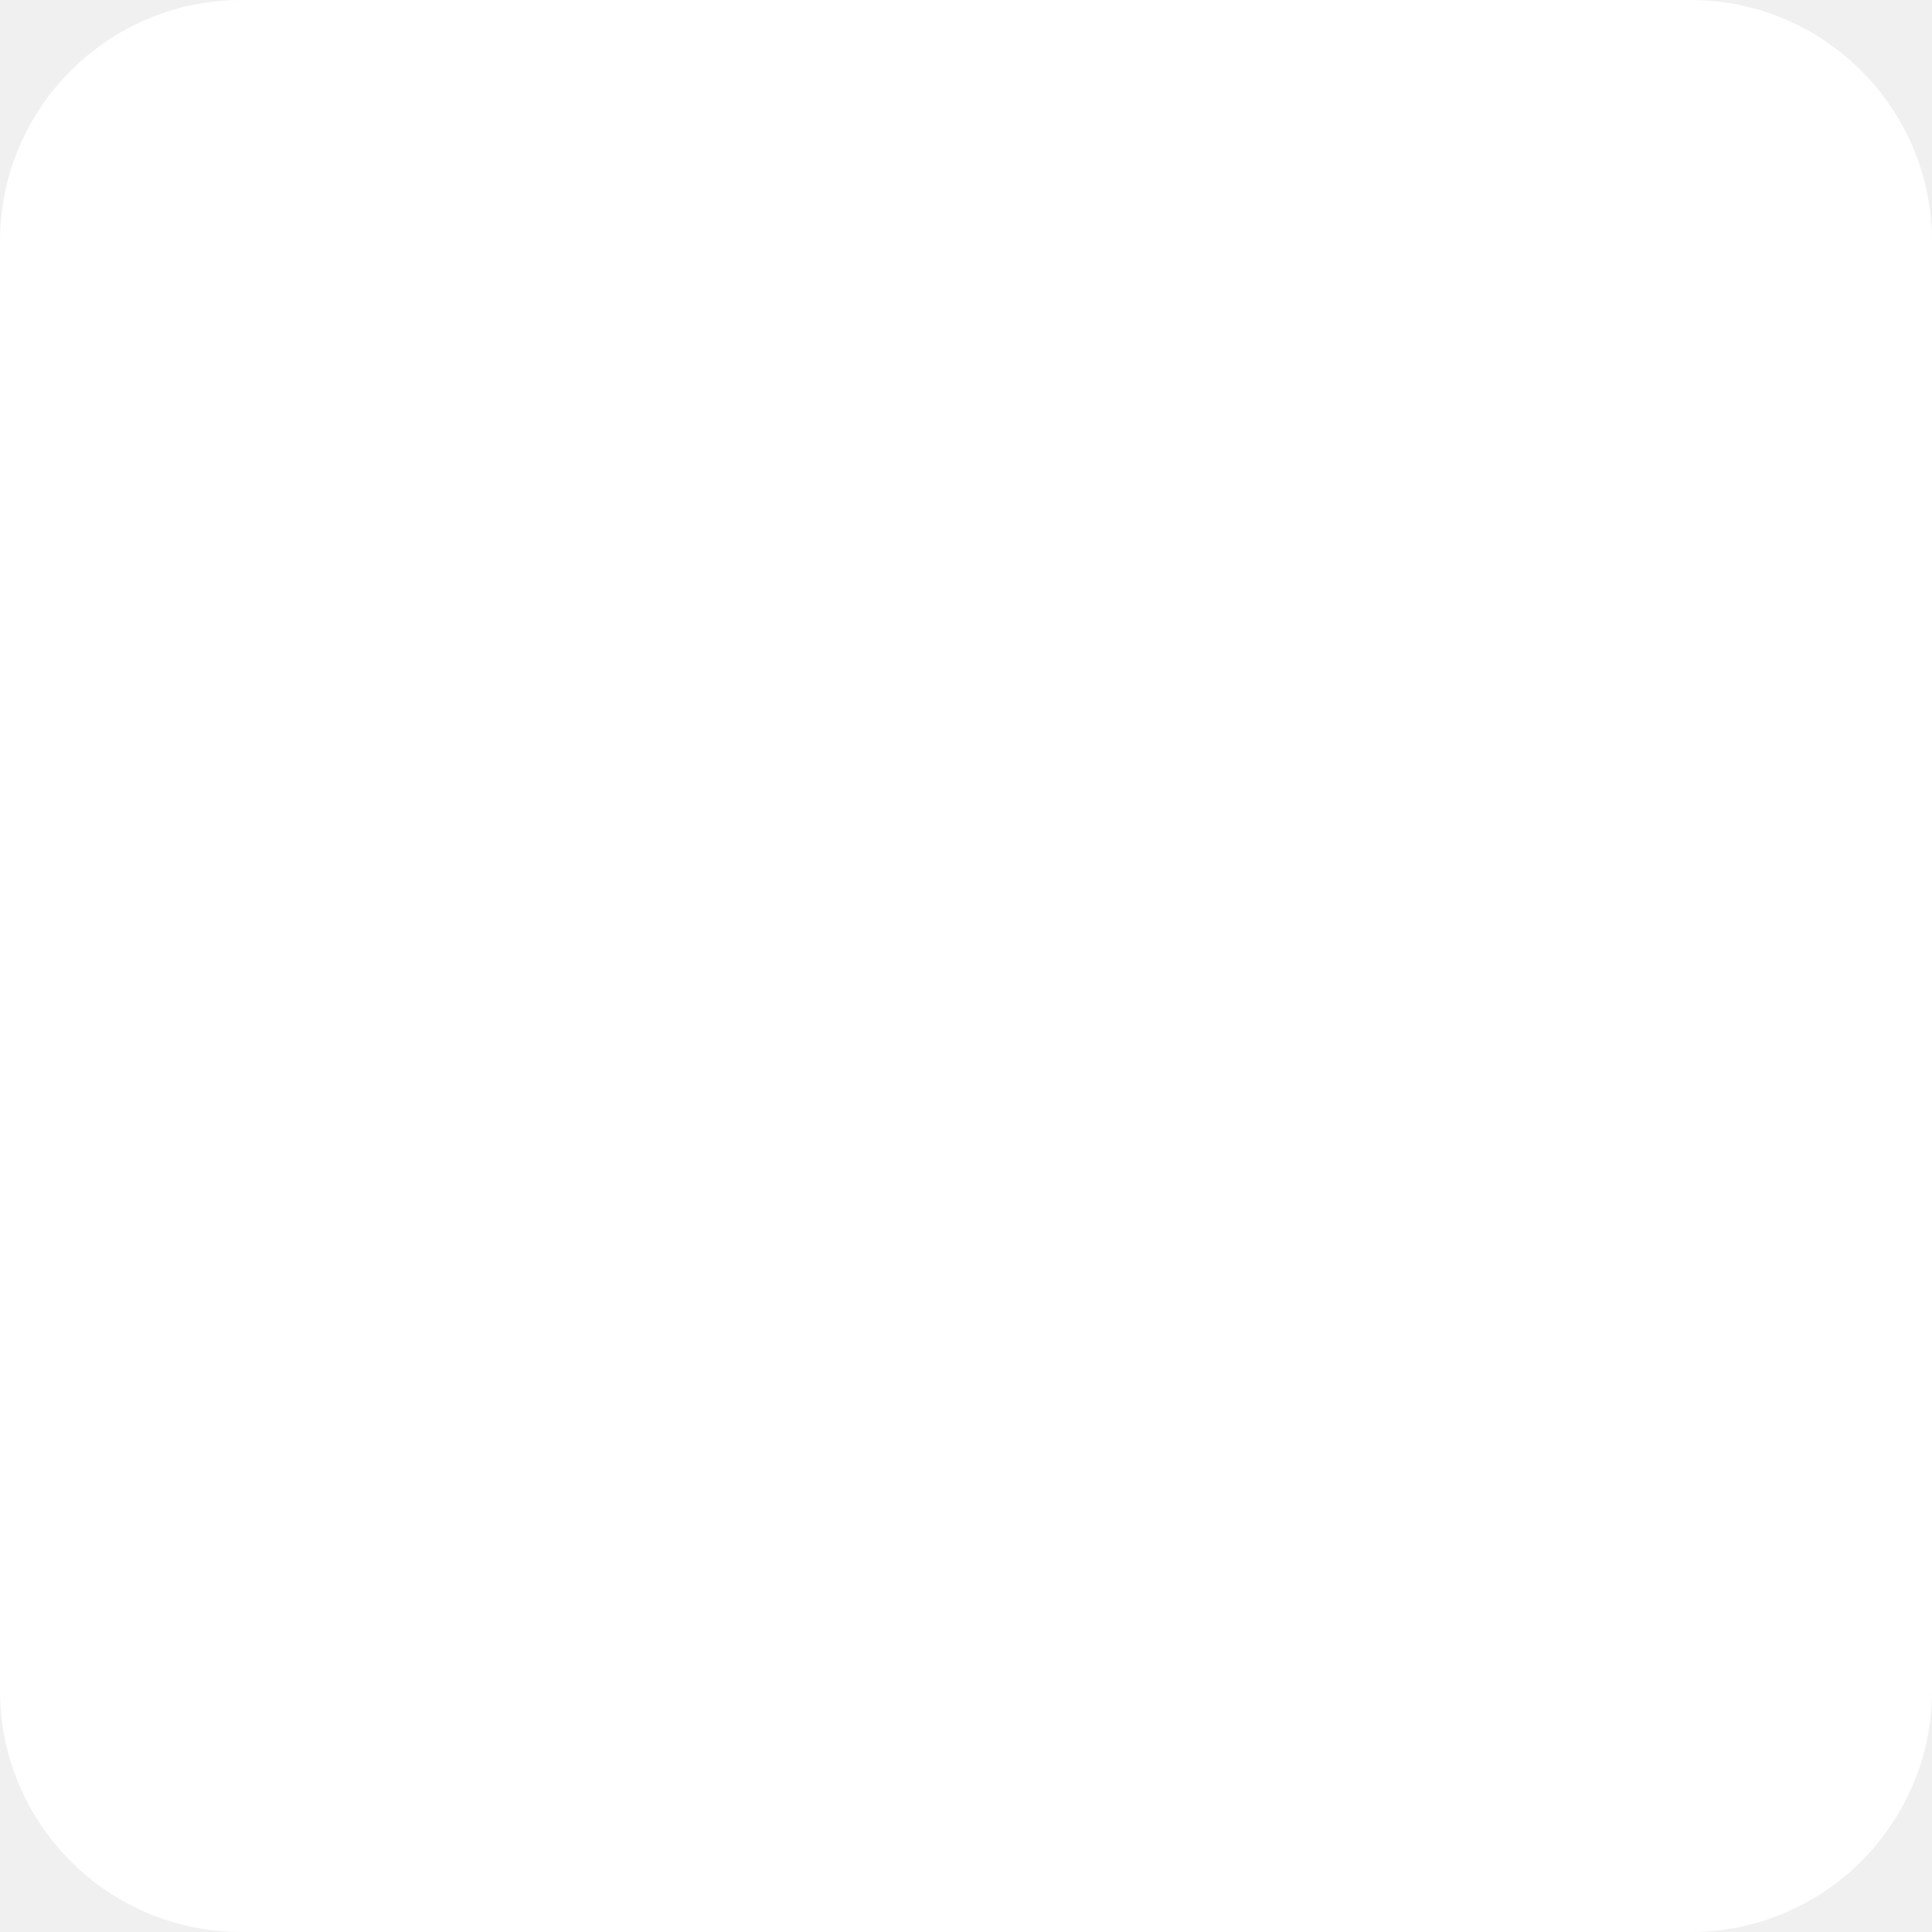
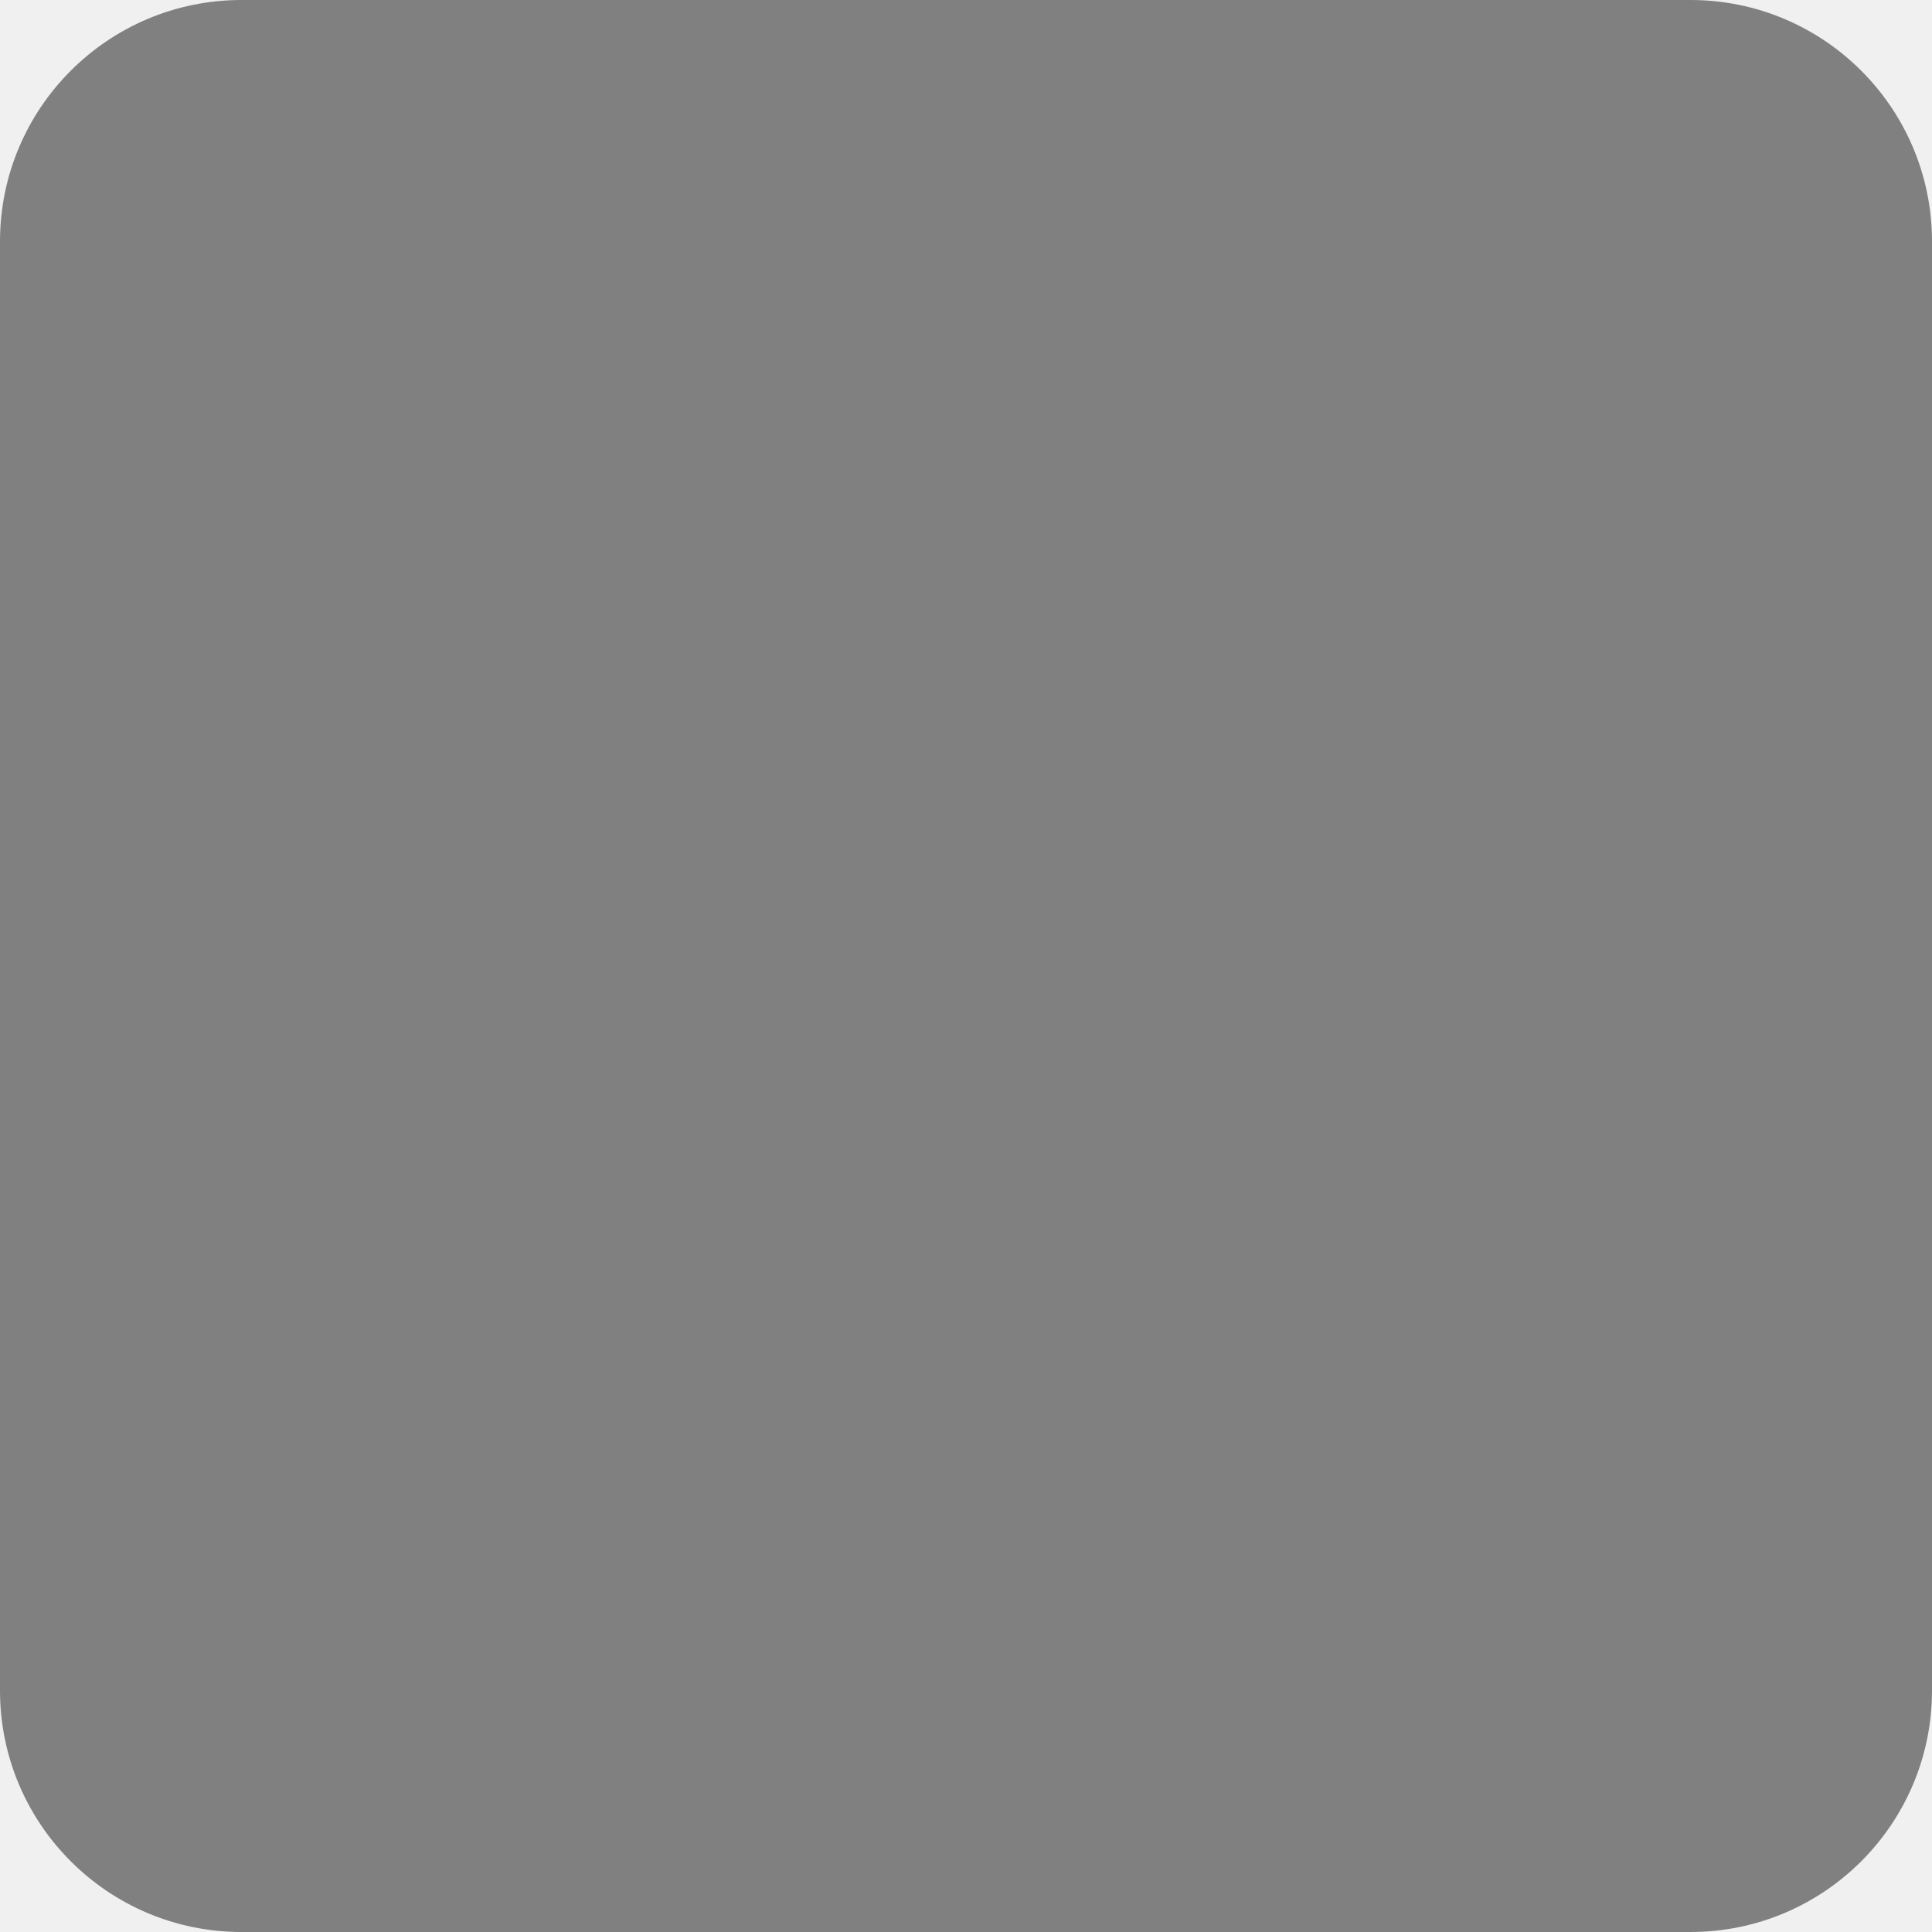
- <svg xmlns="http://www.w3.org/2000/svg" width="16" height="16" fill="white" class="bi bi-square-fill" viewBox="0 0 16 16">
+ <svg xmlns="http://www.w3.org/2000/svg" width="16" height="16" fill="grey" class="bi bi-square-fill" viewBox="0 0 16 16">
  <path d="M0 2a2 2 0 0 1 2-2h12a2 2 0 0 1 2 2v12a2 2 0 0 1-2 2H2a2 2 0 0 1-2-2V2z" />
</svg>
